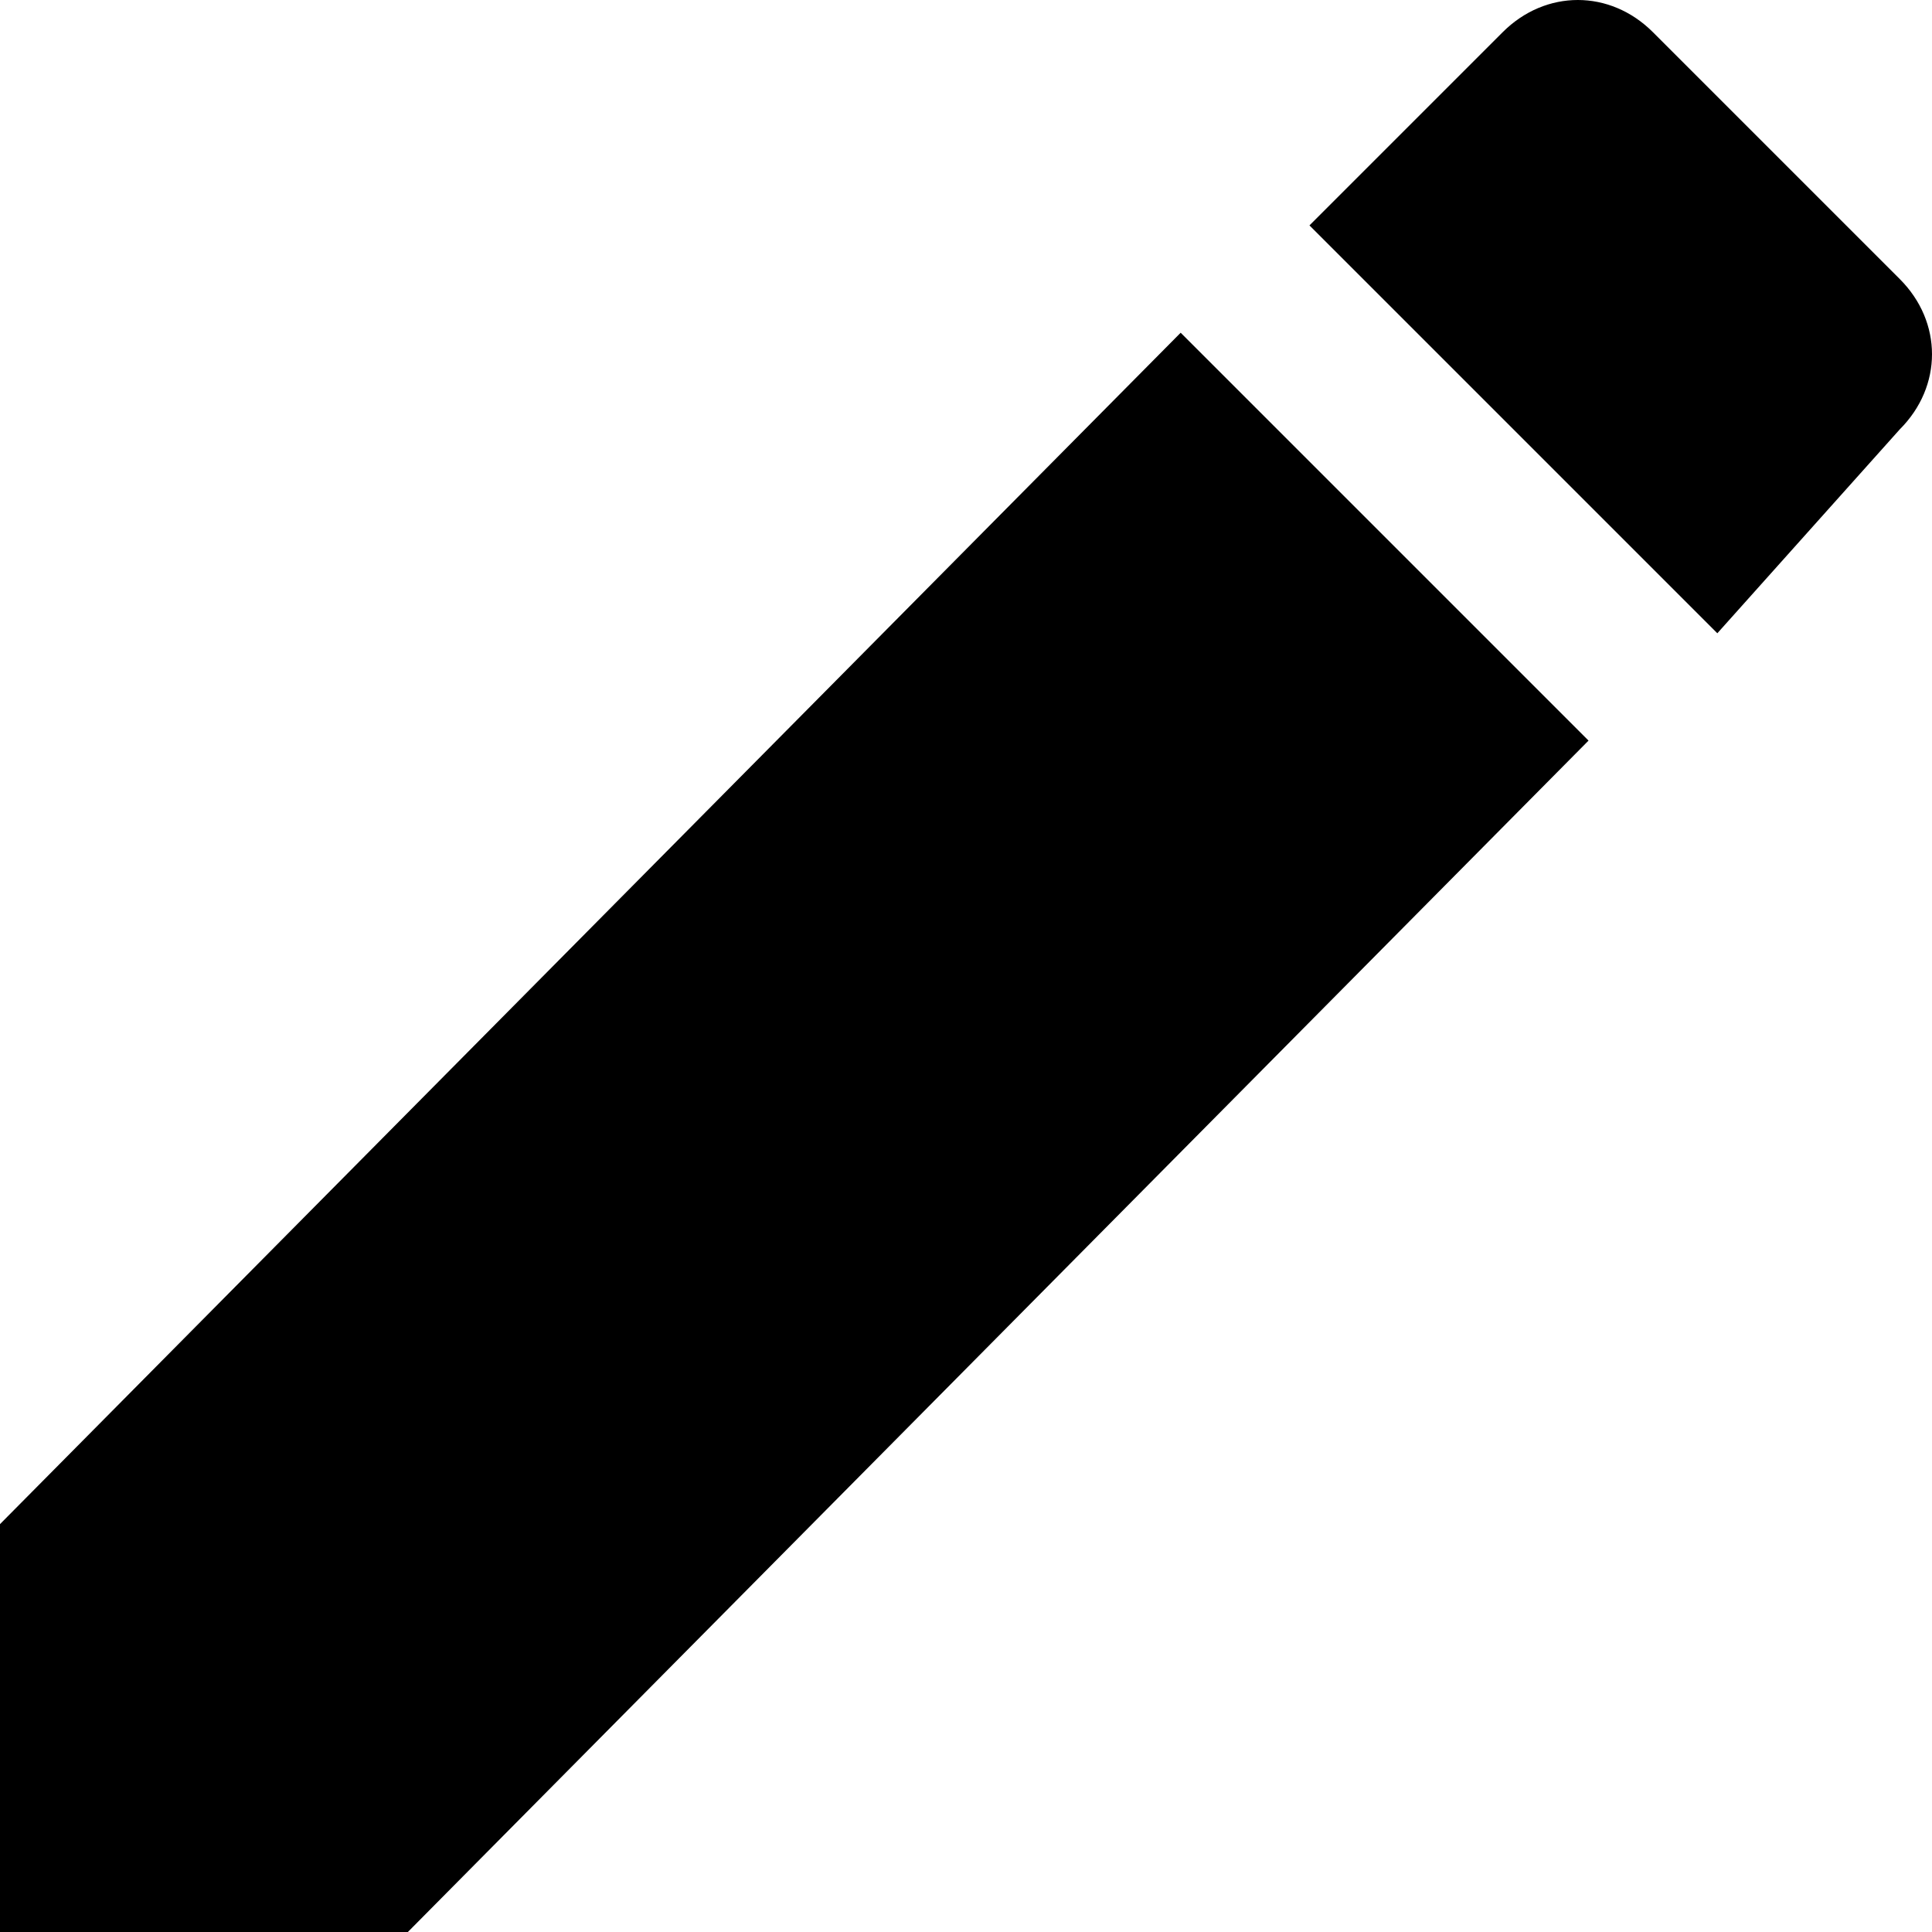
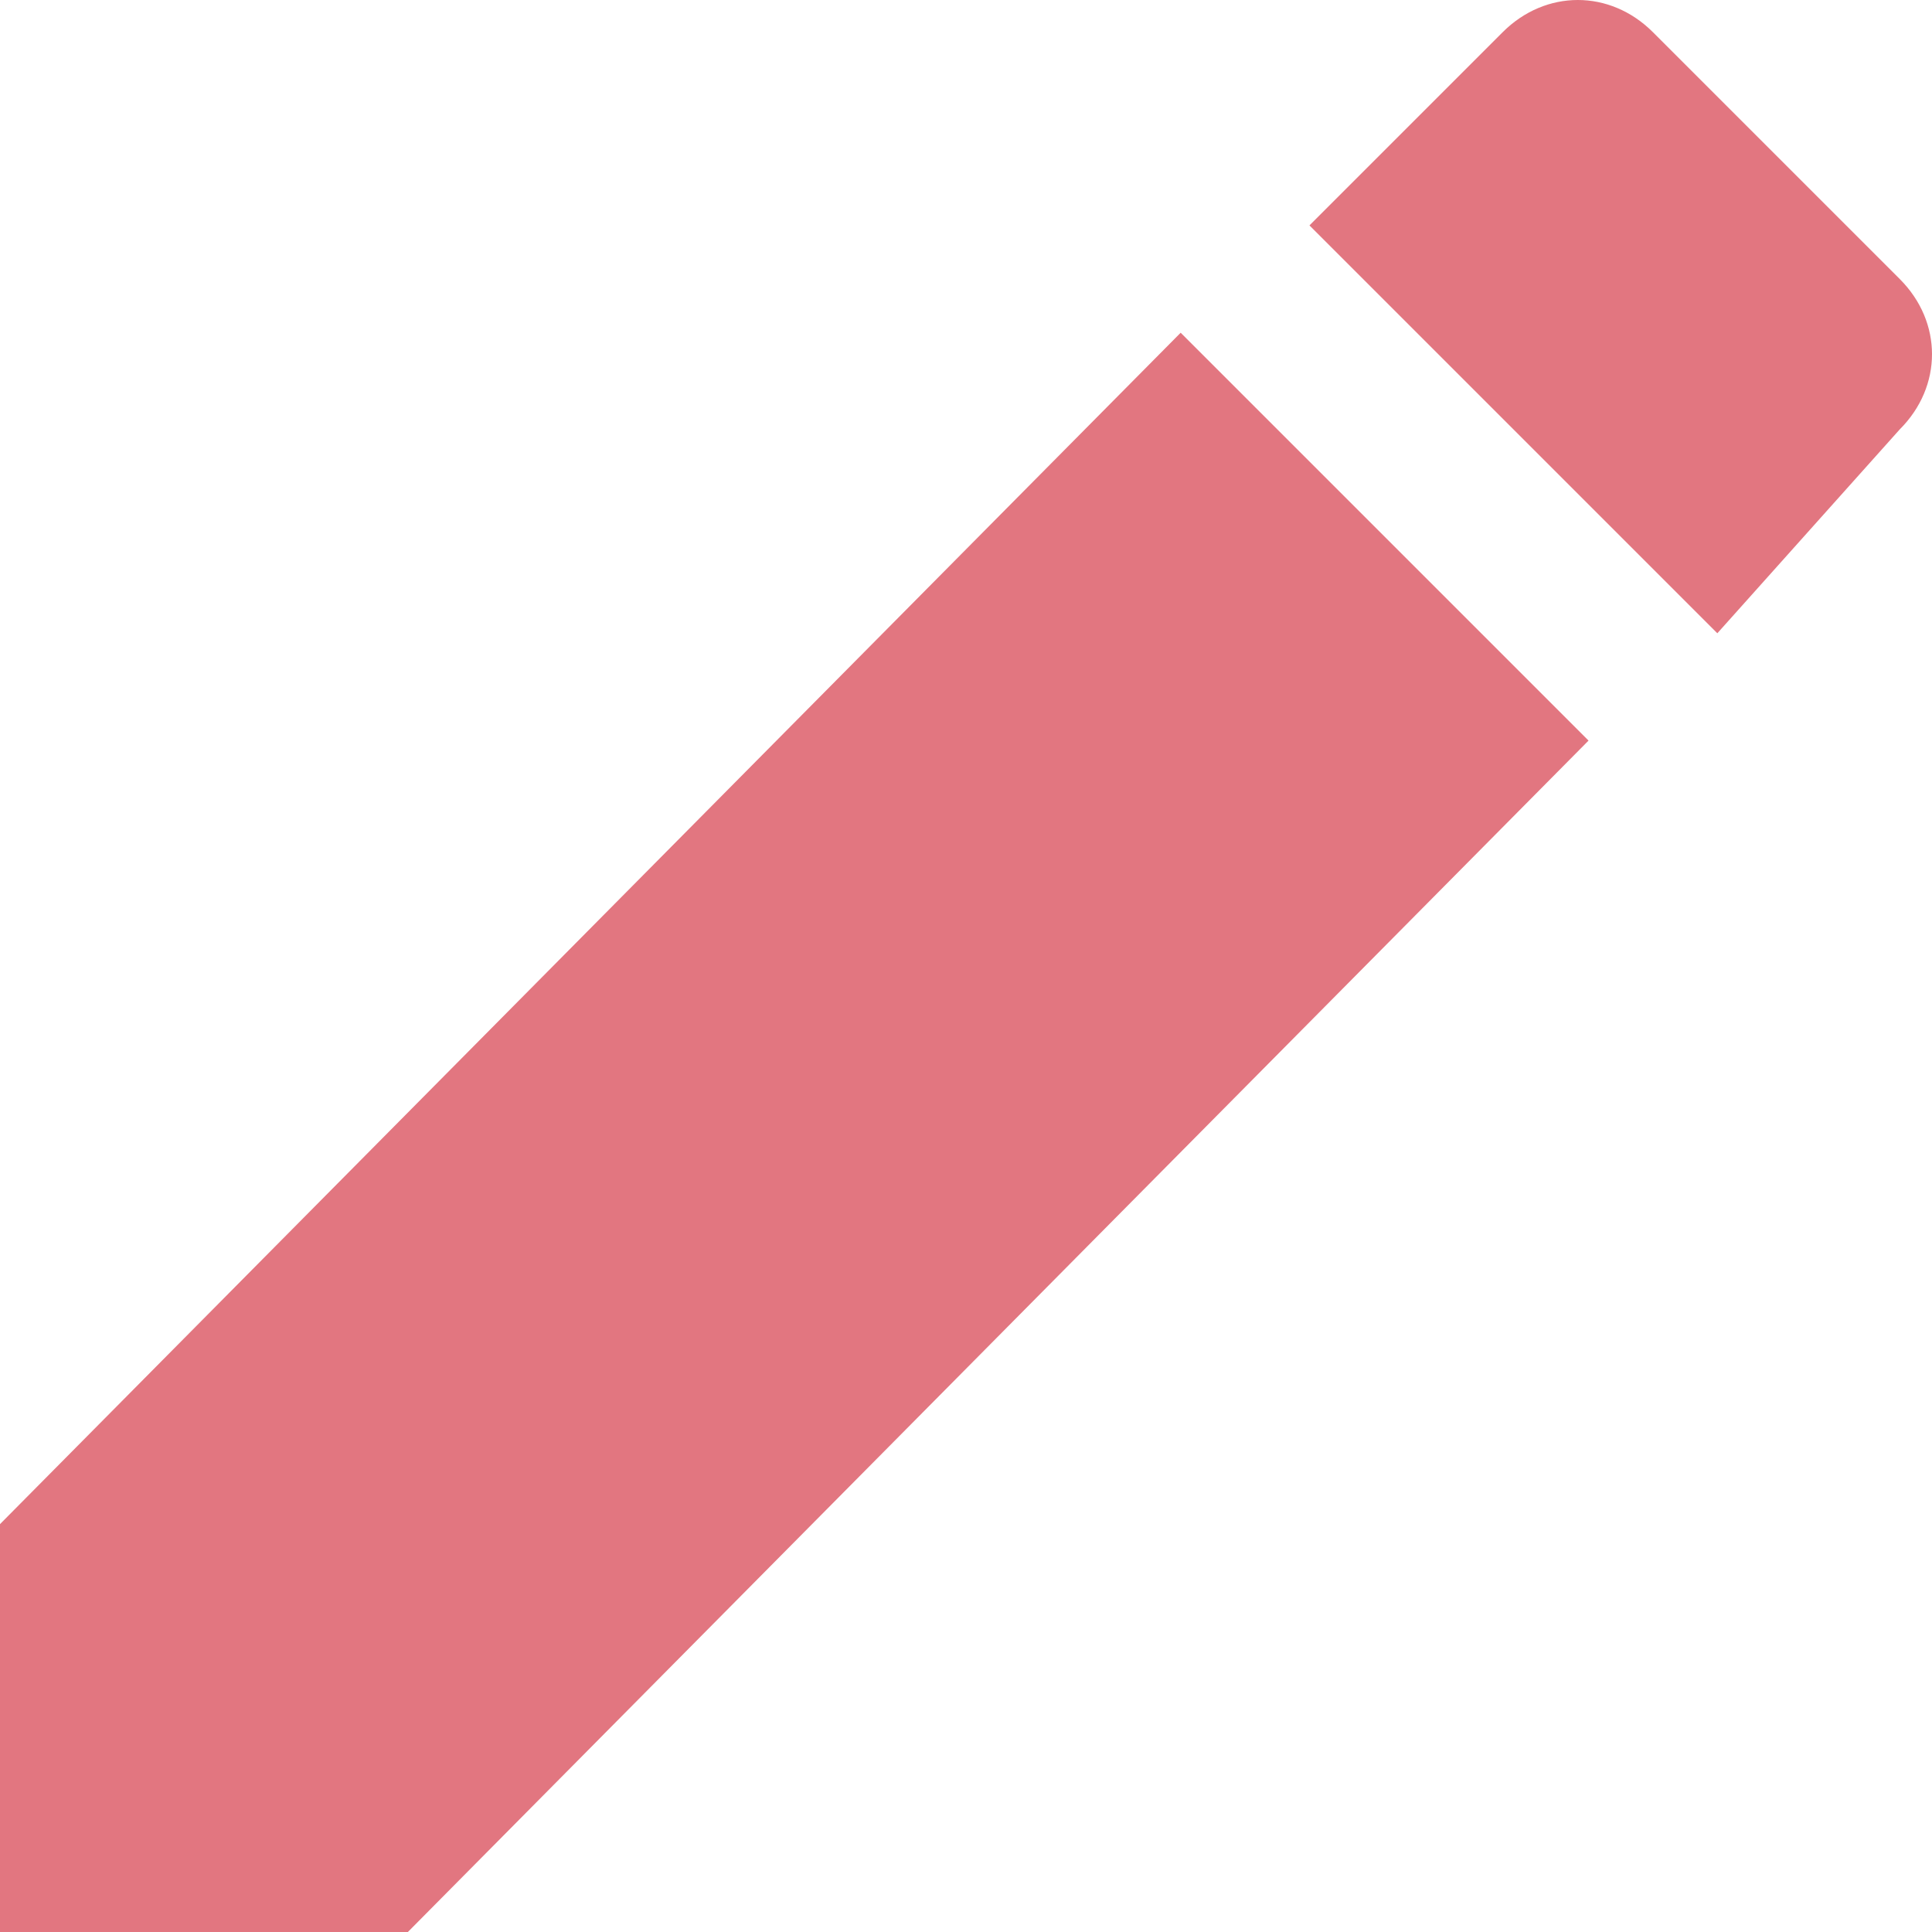
<svg xmlns="http://www.w3.org/2000/svg" height="18px" version="1.1" viewBox="0 0 18 18" width="18px">
  <defs />
  <g fill="none" fill-rule="evenodd" id="Page-1" stroke="none" stroke-width="1">
-     <g fill="#000000" id="Core" transform="translate(-213, -129)">
+     <g fill="#E27680" id="Core" transform="translate(-213, -129)">
      <g id="create" transform="translate(213, 129)">
        <path d="M0,14.2 L0,18 L3.8,18 L14.8,6.9 L11,3.1 L0,14.2 L0,14.2 Z M17.7,4 C18.1,3.6 18.1,3 17.7,2.6 L15.4,0.3 C15,-0.1 14.4,-0.1 14,0.3 L12.2,2.1 L16,5.9 L17.7,4 L17.7,4 Z" id="Shape" />
      </g>
    </g>
  </g>
</svg>
